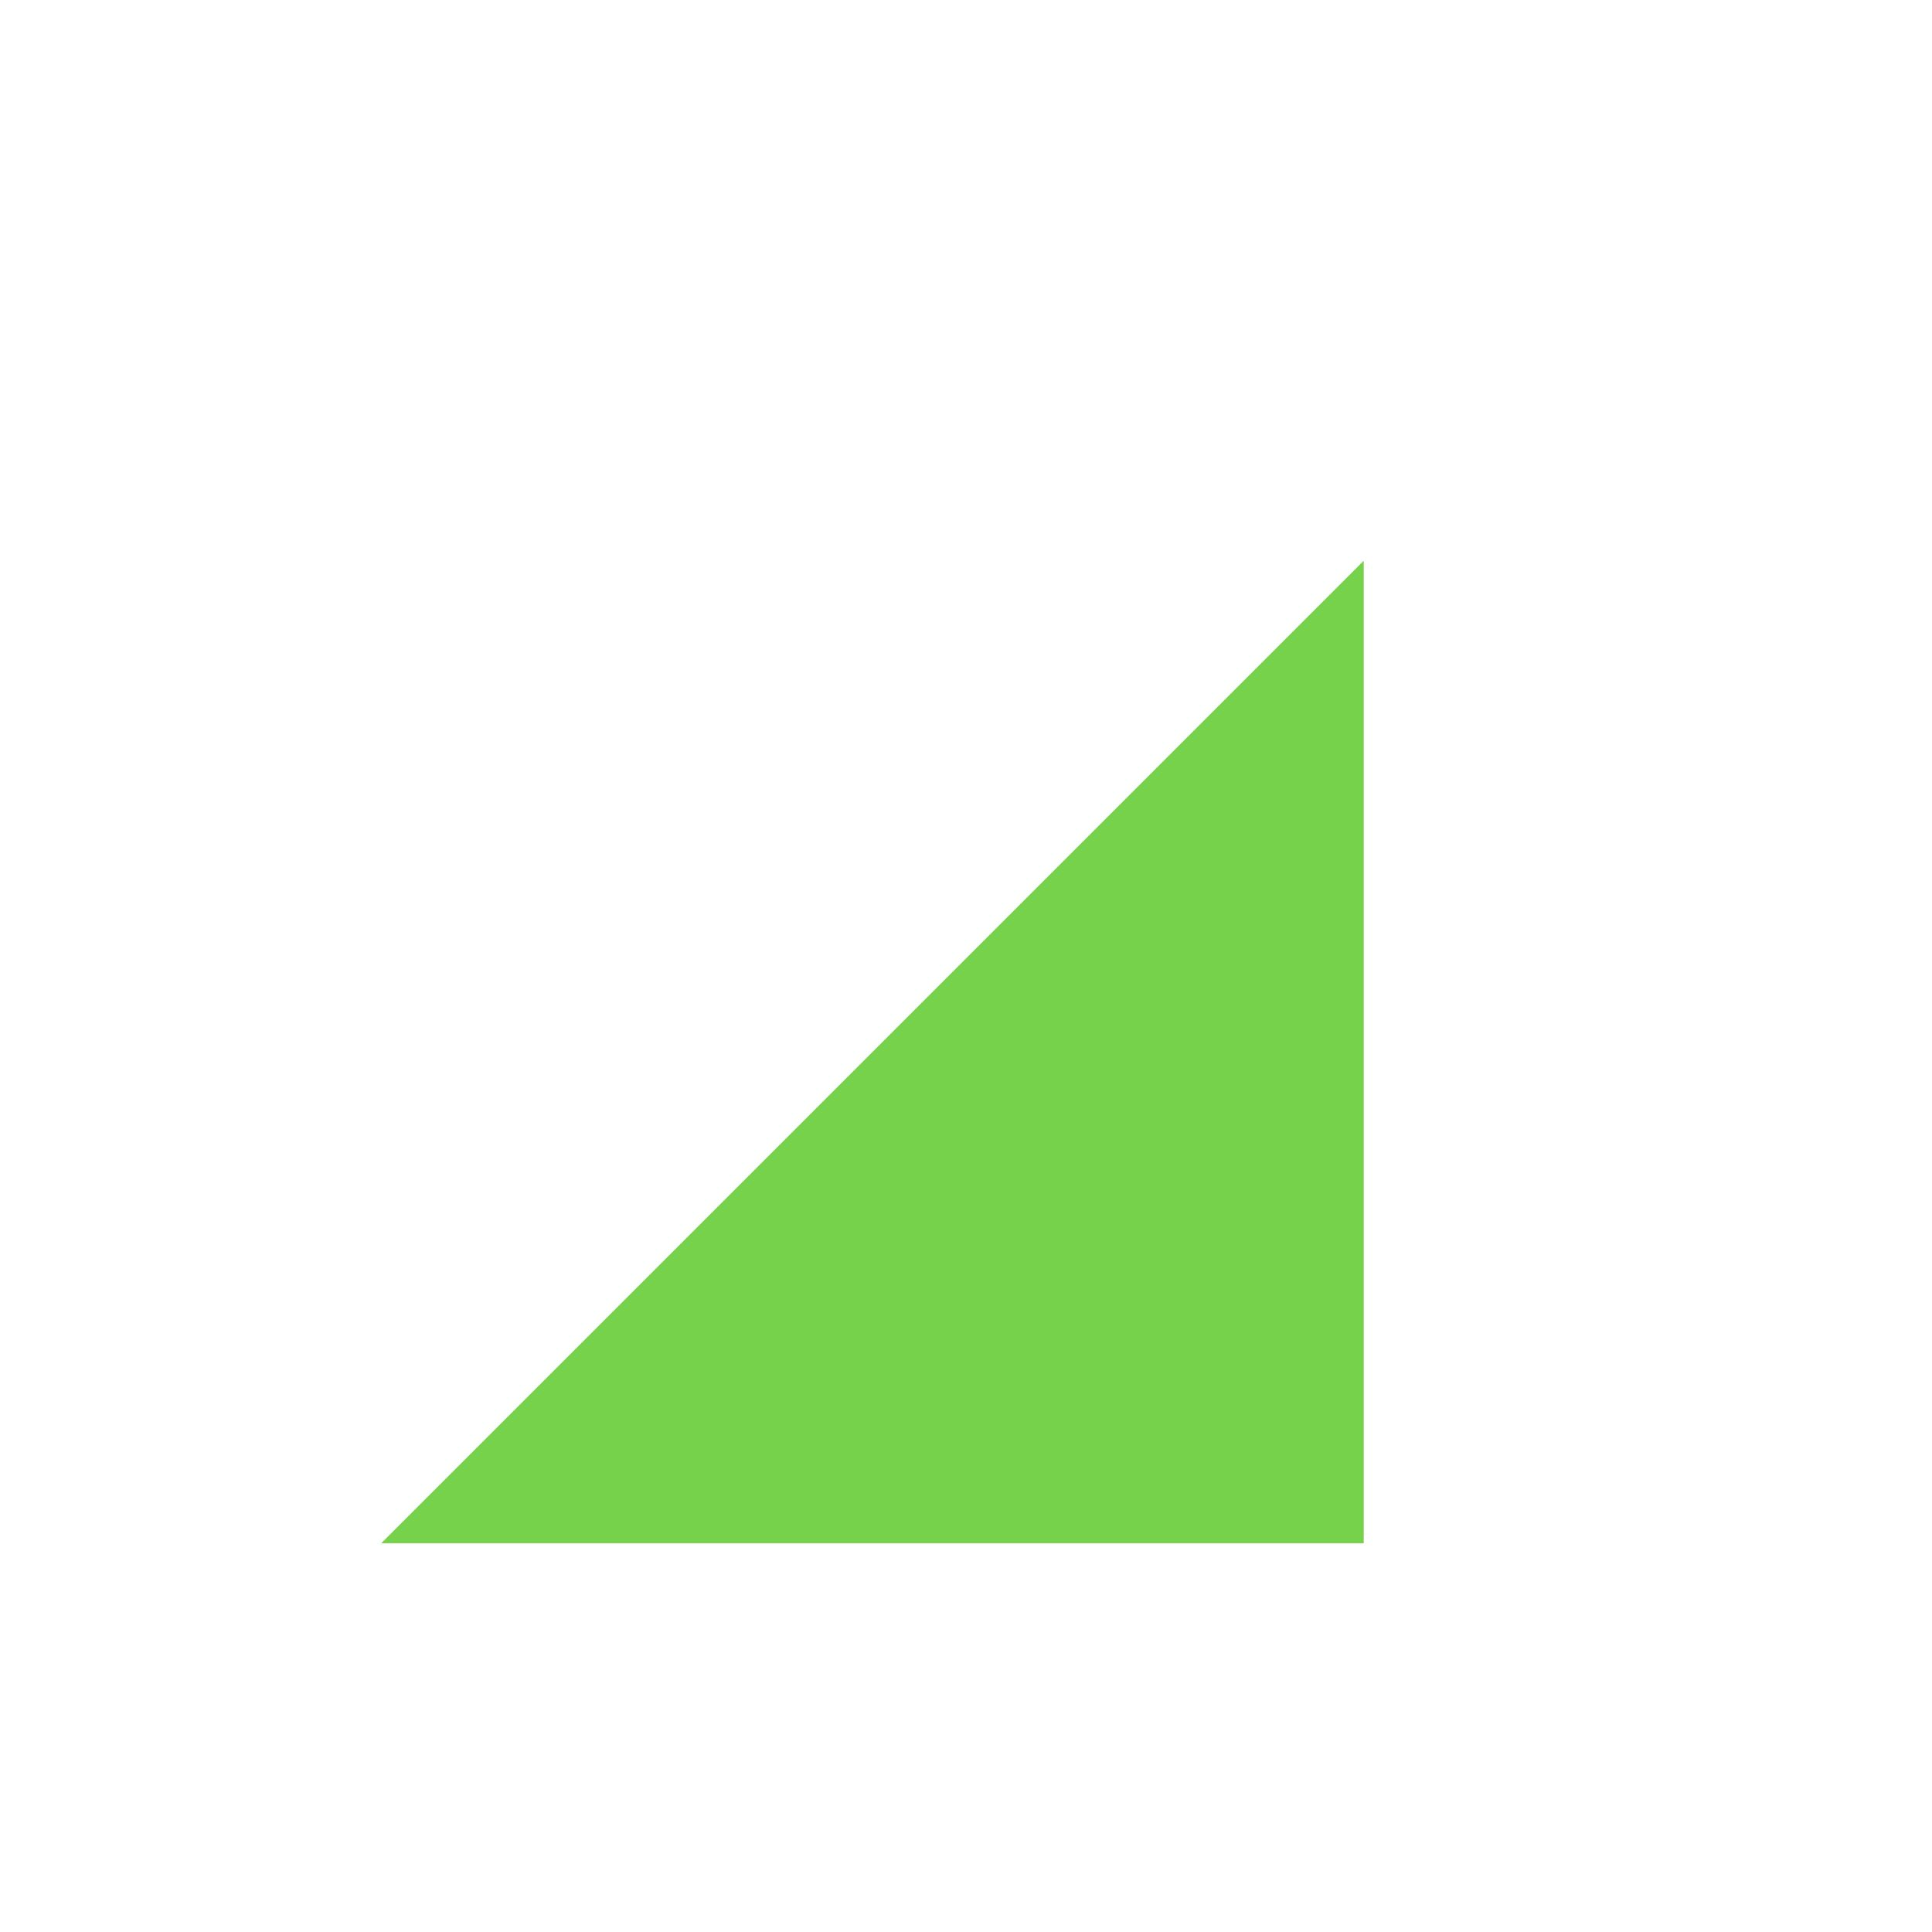
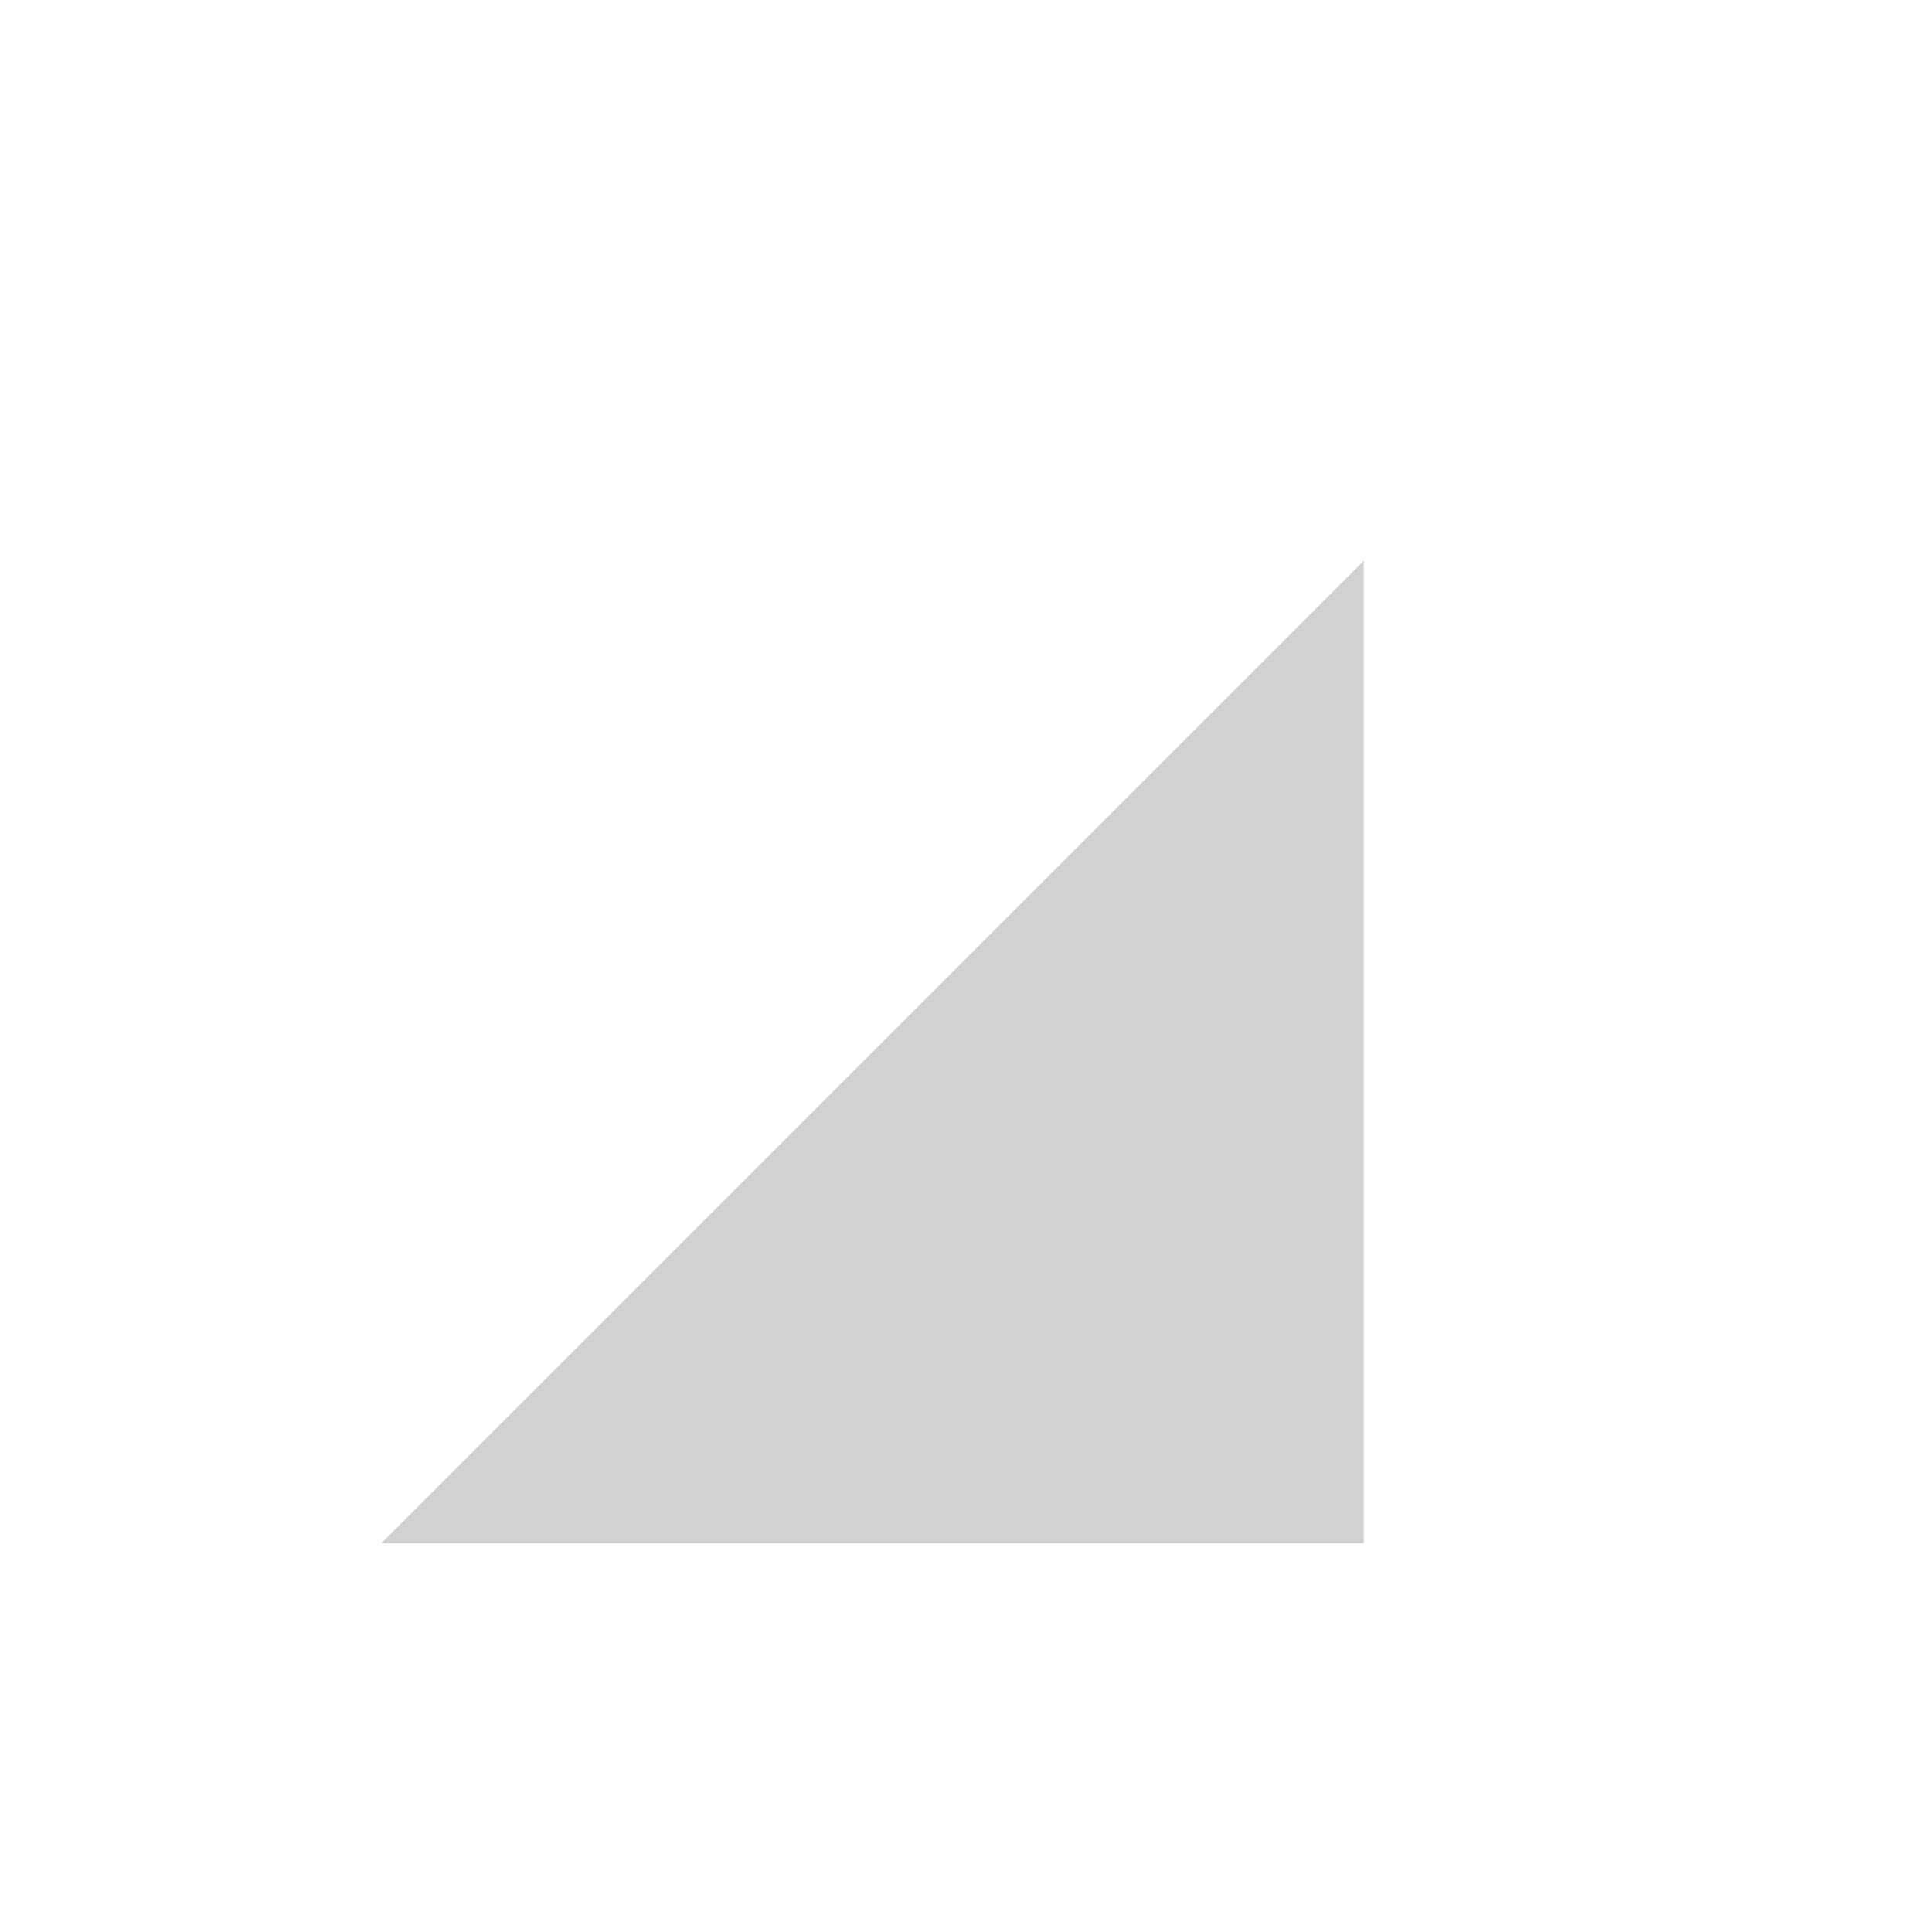
<svg xmlns="http://www.w3.org/2000/svg" width="30" height="30" viewBox="0 0 30 30" id="svg2" version="1.1">
  <defs id="defs4">
    <style type="text/css" id="current-color-scheme">
      .ColorScheme-Text {
        color:#31363b;
        stop-color:#31363b;
      }
      .ColorScheme-Background {
        color:#eff0f1;
        stop-color:#eff0f1;
      }
      .ColorScheme-Highlight {
        color:#3daee9;
        stop-color:#3daee9;
      }
      .ColorScheme-ViewText {
        color:#31363b;
        stop-color:#31363b;
      }
      .ColorScheme-ViewBackground {
        color:#fcfcfc;
        stop-color:#fcfcfc;
      }
      .ColorScheme-ViewHover {
        color:#93cee9;
        stop-color:#93cee9;
      }
      .ColorScheme-ViewFocus{
        color:#3daee9;
        stop-color:#3daee9;
      }
      .ColorScheme-ButtonText {
        color:#31363b;
        stop-color:#31363b;
      }
      .ColorScheme-ButtonBackground {
        color:#eff0f1;
        stop-color:#eff0f1;
      }
      .ColorScheme-ButtonHover {
        color:#93cee9;
        stop-color:#93cee9;
      }
      .ColorScheme-ButtonFocus{
        color:#3daee9;
        stop-color:#3daee9;
      }
      </style>
  </defs>
  <g id="event">
    <rect y="7.963" x="5.176" height="16" width="16" id="rect842" style="opacity:1;fill:none;fill-opacity:0.73;fill-rule:nonzero;stroke:none;stroke-width:2.387;stroke-linecap:square;stroke-linejoin:round;stroke-miterlimit:4;stroke-dasharray:none;stroke-dashoffset:0;stroke-opacity:1" />
-     <path id="AAA" class="ColorScheme-ViewHover" d="M 21.176,8.707 V 23.963 H 5.92 Z" style="color:#93cee9;opacity:1;fill:#66cc35;fill-opacity:0.887;fill-rule:nonzero;stroke:none;stroke-width:4.355;stroke-linecap:square;stroke-linejoin:round;stroke-miterlimit:4;stroke-dasharray:none;stroke-dashoffset:0;stroke-opacity:1" />
+     <path id="AAA" class="ColorScheme-ViewHover" d="M 21.176,8.707 V 23.963 H 5.92 Z" style="color:#93cee9;opacity:1;fill:#cccccc;fill-opacity:0.887;fill-rule:nonzero;stroke:none;stroke-width:4.355;stroke-linecap:square;stroke-linejoin:round;stroke-miterlimit:4;stroke-dasharray:none;stroke-dashoffset:0;stroke-opacity:1" />
  </g>
</svg>
